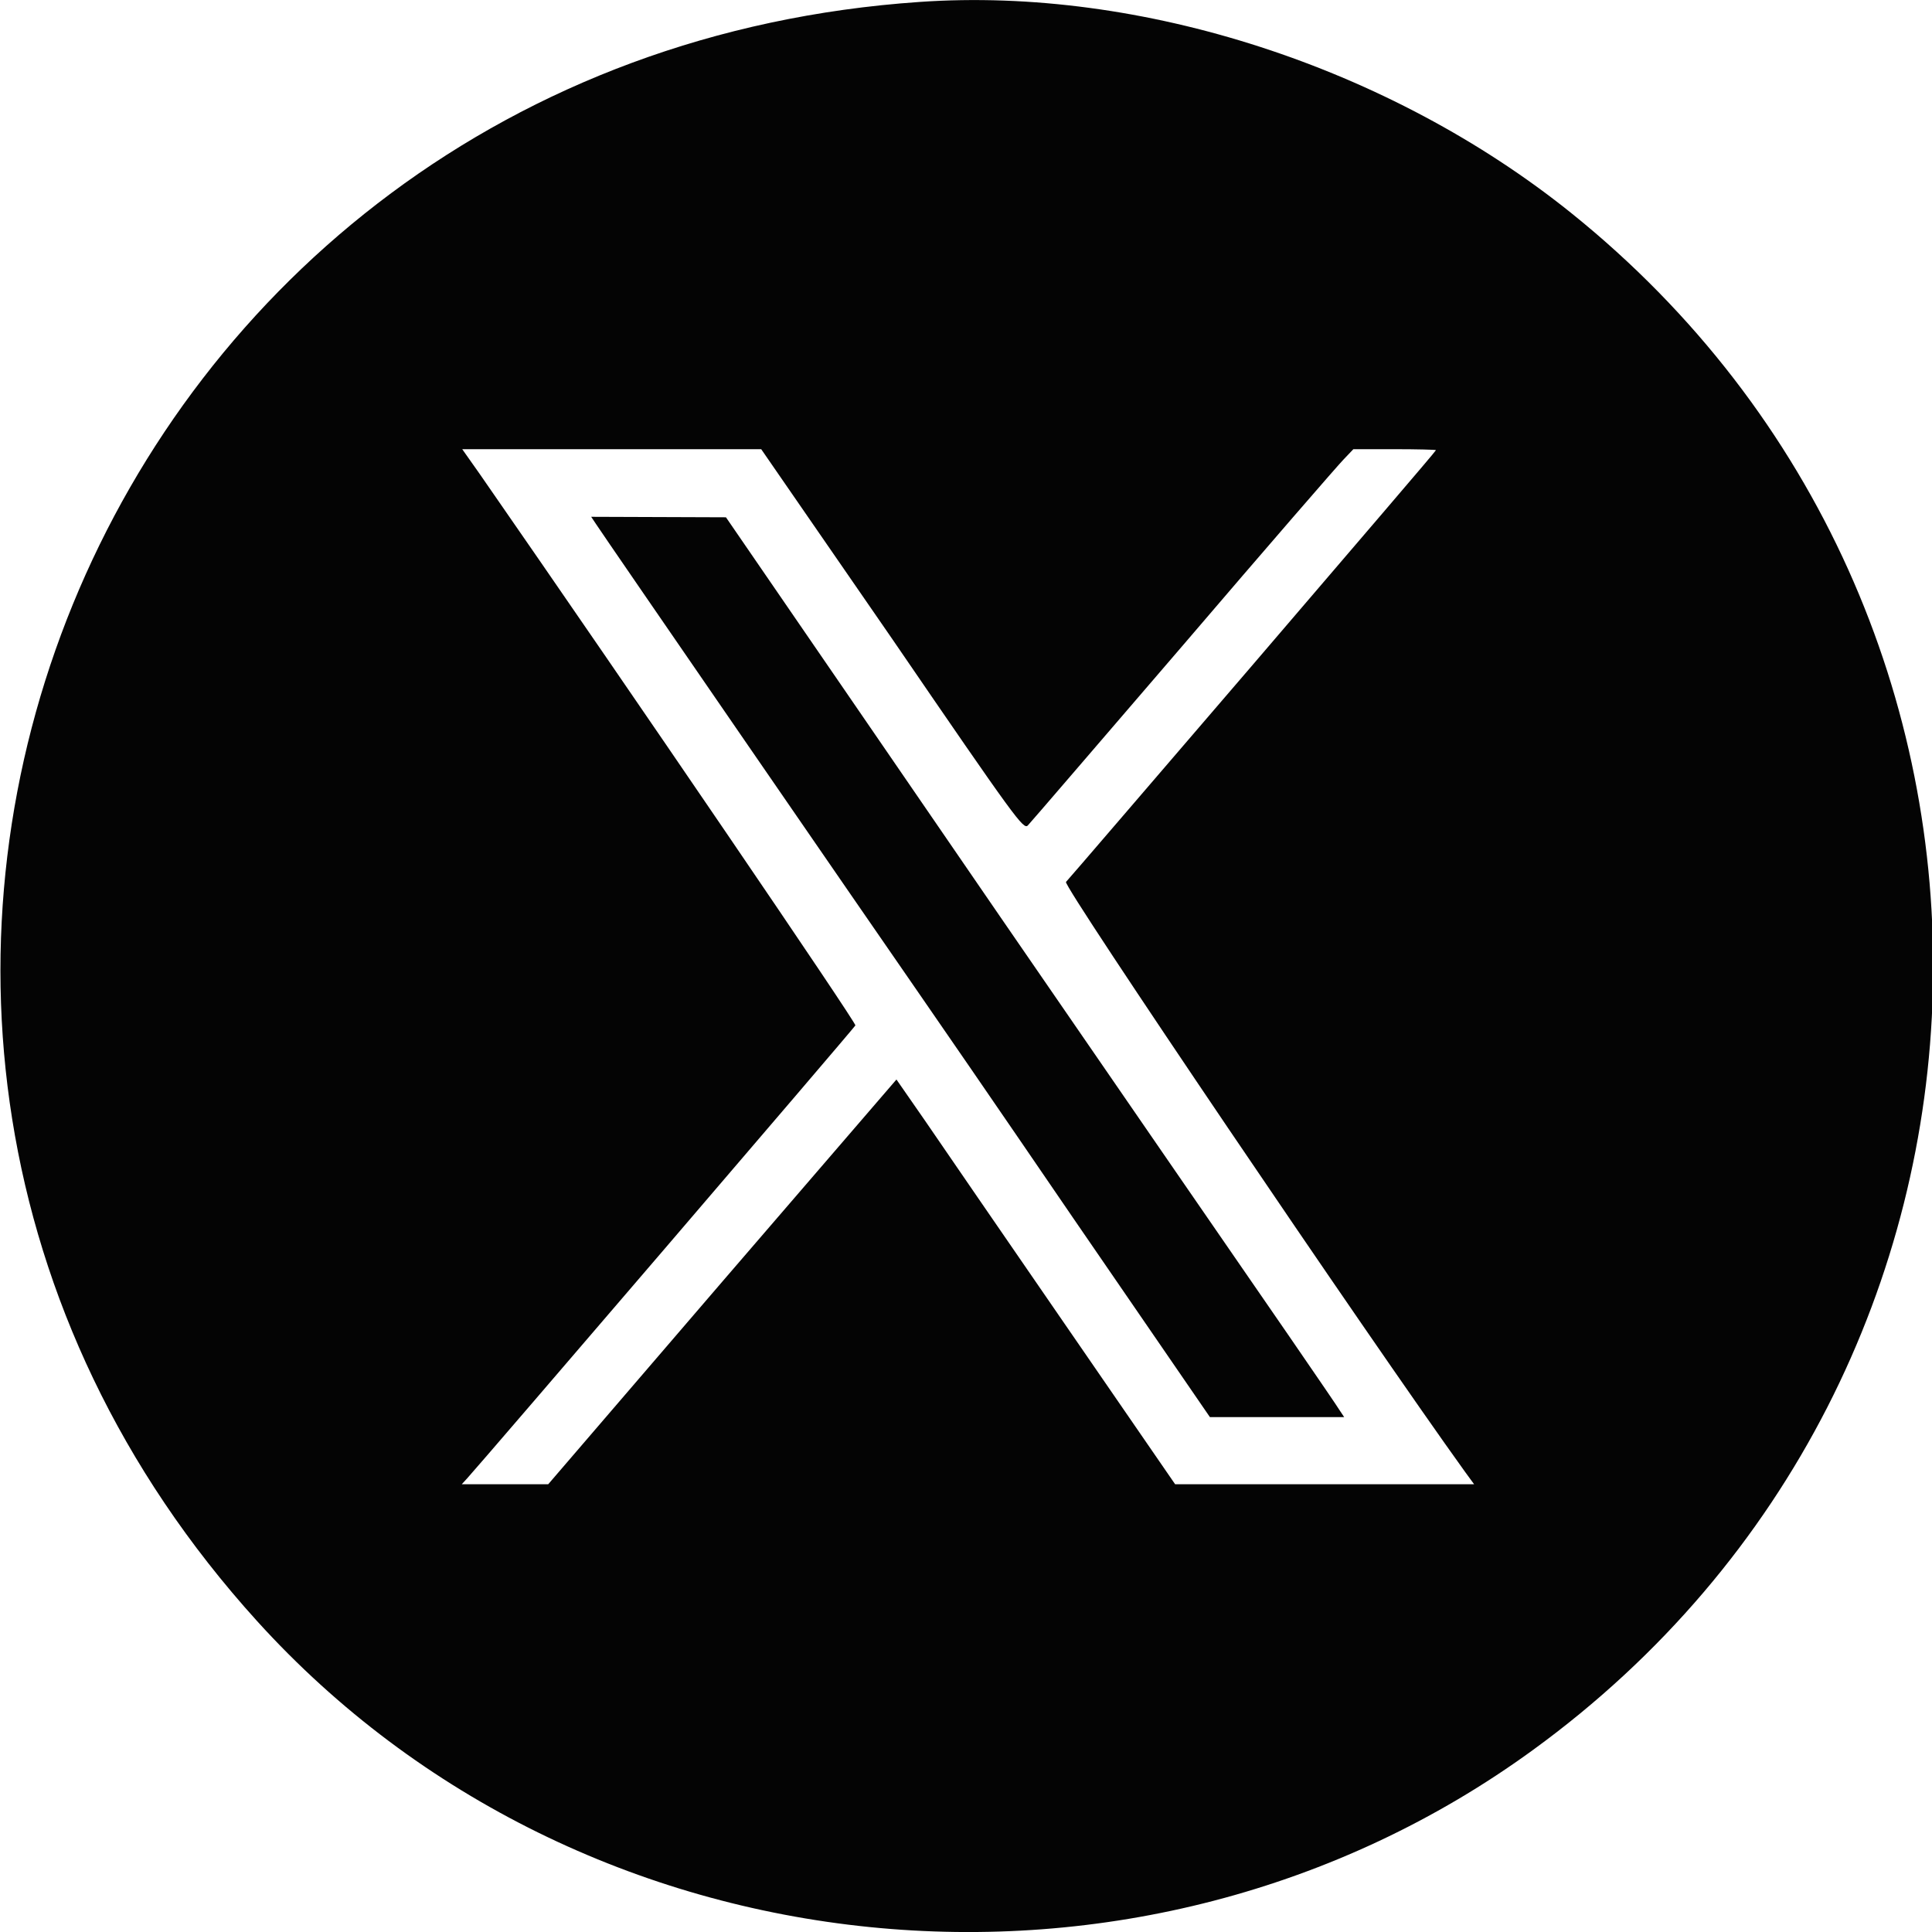
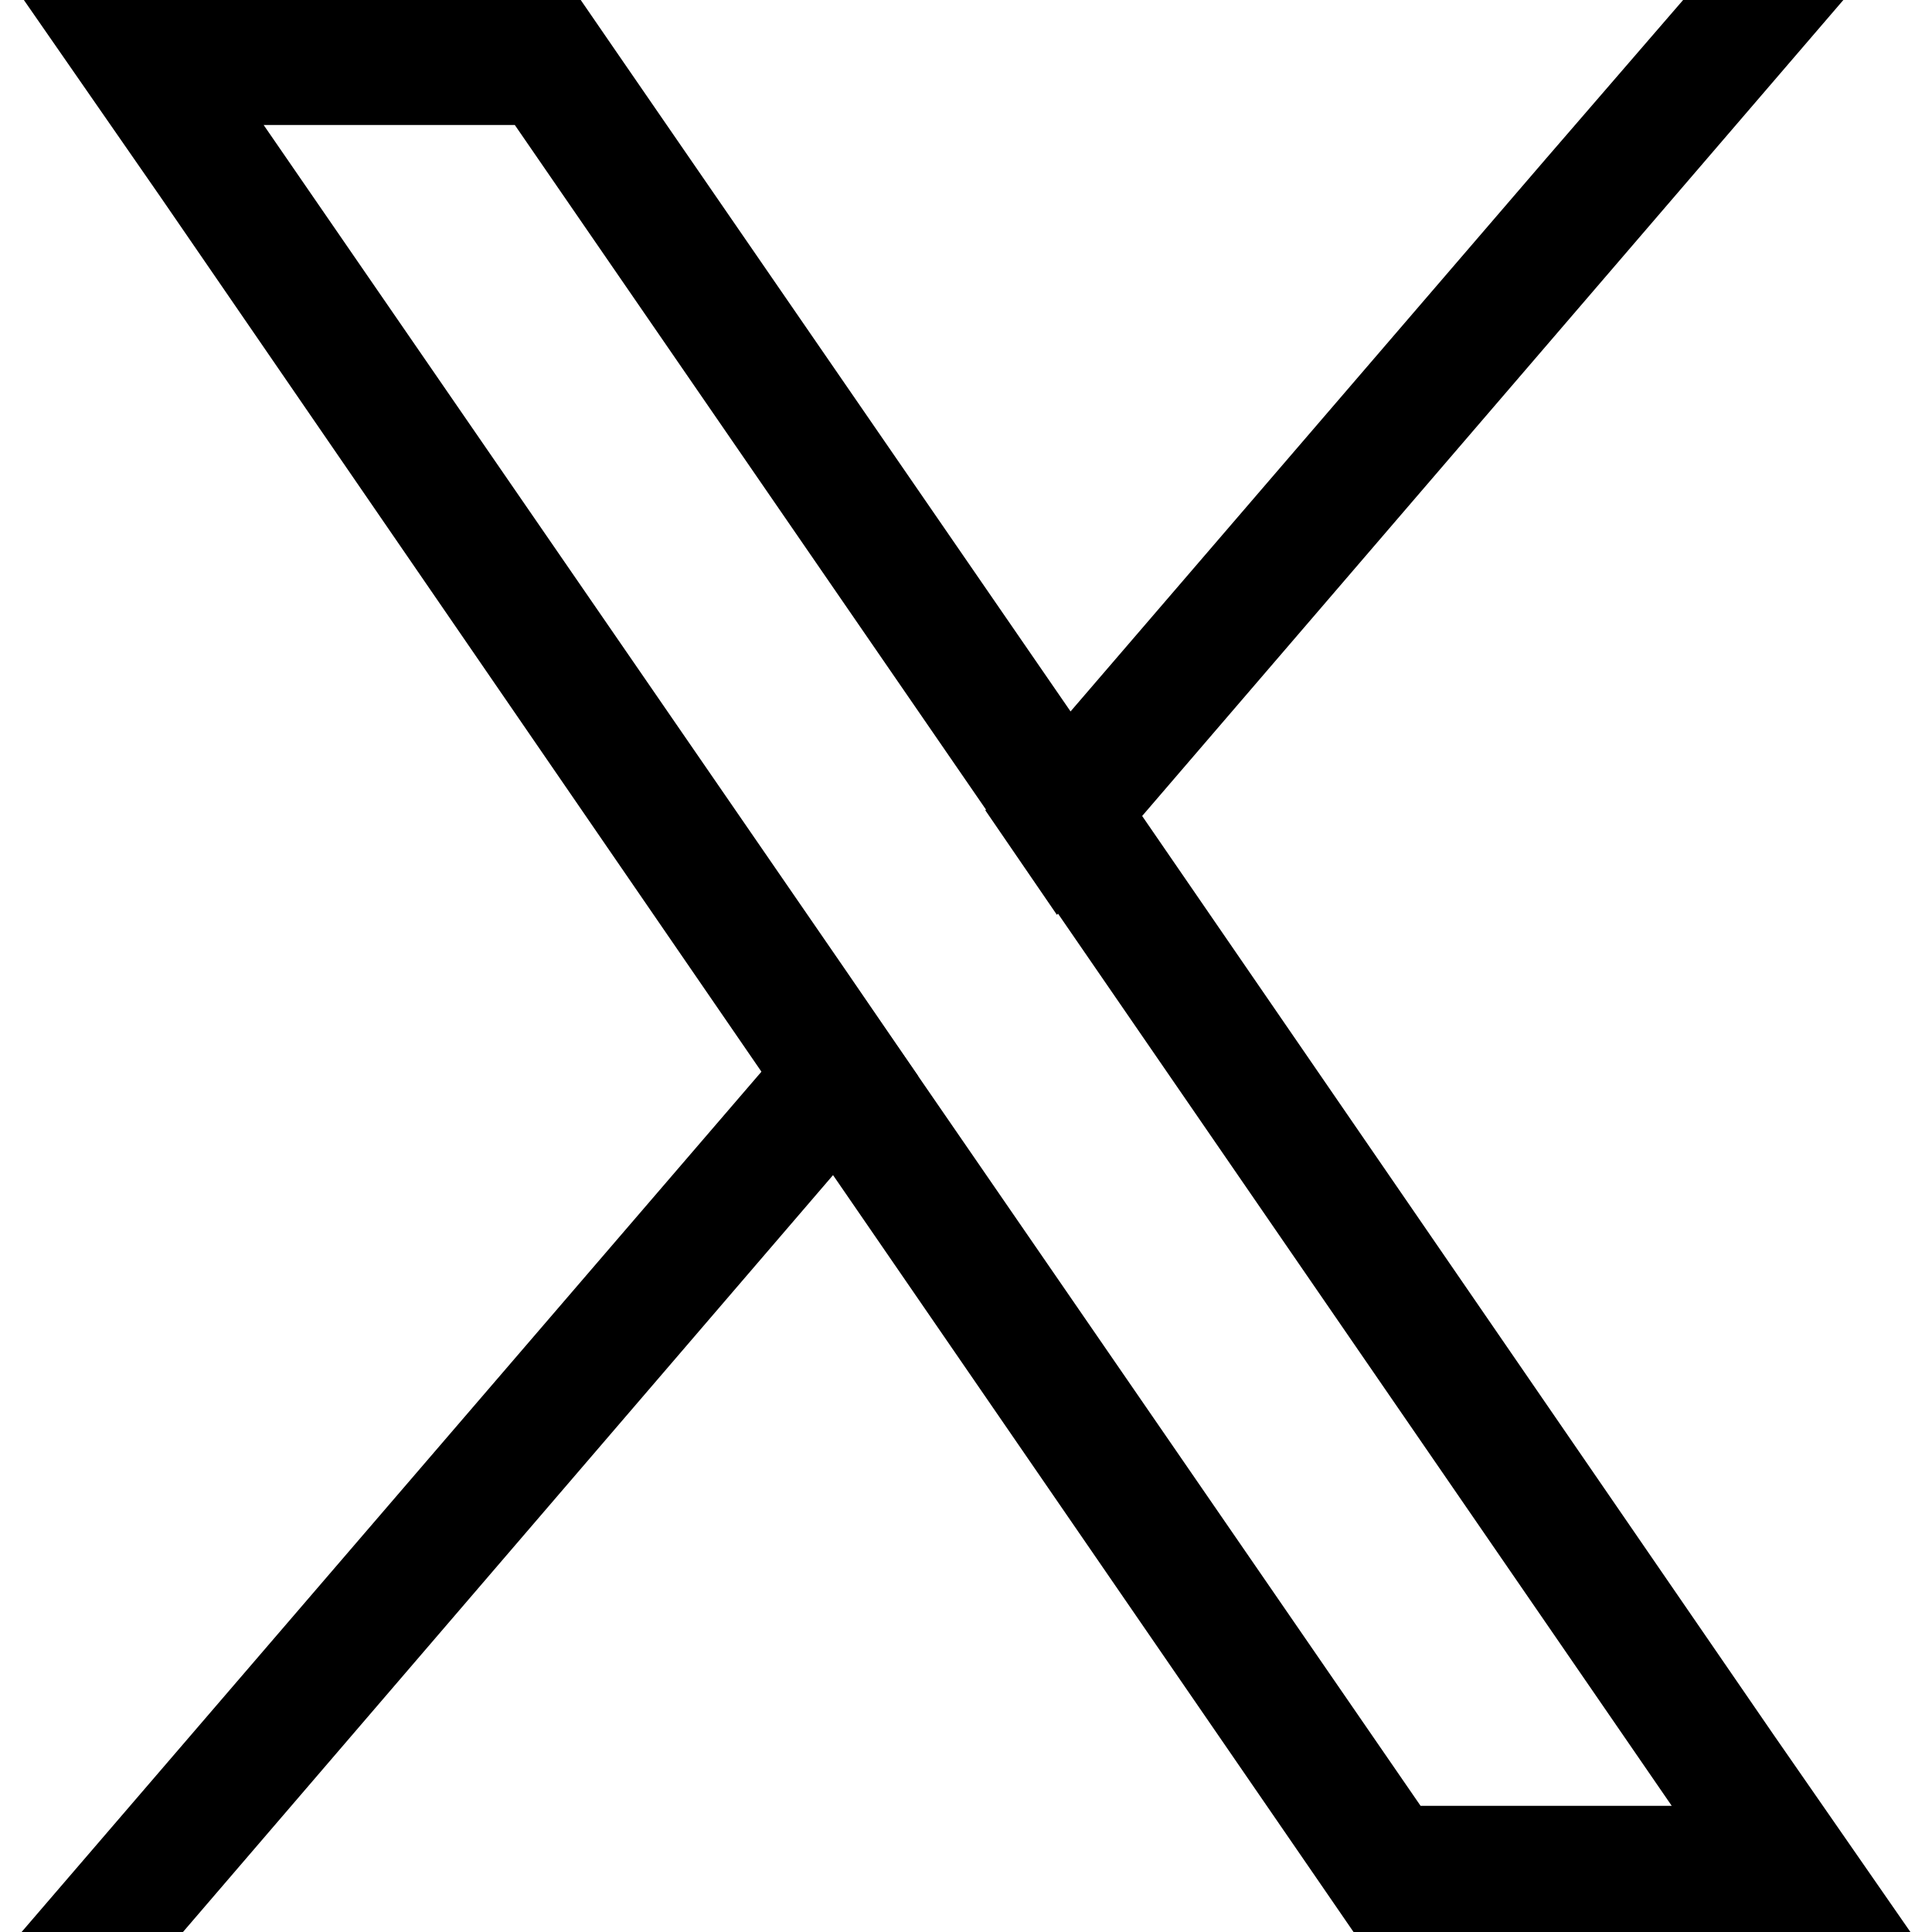
- <svg xmlns="http://www.w3.org/2000/svg" version="1.2" viewBox="0 0 400 400" width="24" height="24">
+ <svg xmlns="http://www.w3.org/2000/svg" version="1.2" viewBox="0 0 170 170" width="24" height="24">
  <style>
- 		.s0 { fill: #040404 } 
+ 		.s0 { fill: #000000 } 
	</style>
-   <path id="path0" fill-rule="evenodd" class="s0" d="m325.3 44.1c103.1 82.9 99.2 240.3-7.9 318.2-81.3 59.2-197 47.5-264.2-26.7-114.1-126-33.3-323.5 137.2-335.2 45.9-3.2 97.3 13.5 134.9 43.7zm-167.7 48.9h-30.9-31l3.6 5.1c32.4 46.7 78.1 113.8 77.8 114.2-0.3 0.6-77.9 91.1-80.4 93.8l-1.1 1.2h17.9l36-41.9 36.1-41.9 5.9 8.5c3.2 4.7 16.2 23.6 28.8 41.9l23 33.4h30.9 31l-1.9-2.6c-20-27.8-83.3-121.3-82.6-122.1 0.5-0.5 17.9-20.8 38.7-45 20.8-24.3 37.9-44.2 37.9-44.4 0-0.1-3.9-0.2-8.6-0.2h-8.5l-2 2.1c-1.1 1.1-16.1 18.4-33.2 38.4-17.2 20-31.7 36.9-32.2 37.4-0.9 0.9-2.4-1.1-28-38.5zm-35.2 14l27.9 0.1 23.9 34.8c32.6 47.5 32.3 47.1 69.3 100.8 18.1 26.2 33.3 48.3 33.8 49.2l1 1.5h-27.8l-28.3-41.2c-15.5-22.7-30.1-43.9-32.4-47.2-7.5-10.8-65.4-94.9-66.4-96.5z" />
+   <g id="Folder 1">
+     <path id="&lt;Compound Path&gt;" fill-rule="evenodd" class="s0" d="m168.1 170h-49l-3.3-4.8-42.5-61.8-6.3-9.1-52.9-77-12-17.3h49l3.3 4.8 39.8 57.8 6.3 9.2 55.6 80.9zm-21-11.1l-54-78.5-6.3-9.1-41.5-60.3h-22.1l51.3 74.5 6.3 9.2 44.2 64.2z" />
+     <path id="&lt;Path&gt;" class="s0" d="m74.5 85.6l6.3 9.1-7.5 8.7-57.2 66.6h-14.2l65.1-75.7z" />
+     <path id="&lt;Path&gt;" class="s0" d="m162.2 0l-61.7 71.8-7.5 8.7-6.3-9.2 7.5-8.7 41.8-48.6 12.1-14z" />
+   </g>
</svg>
